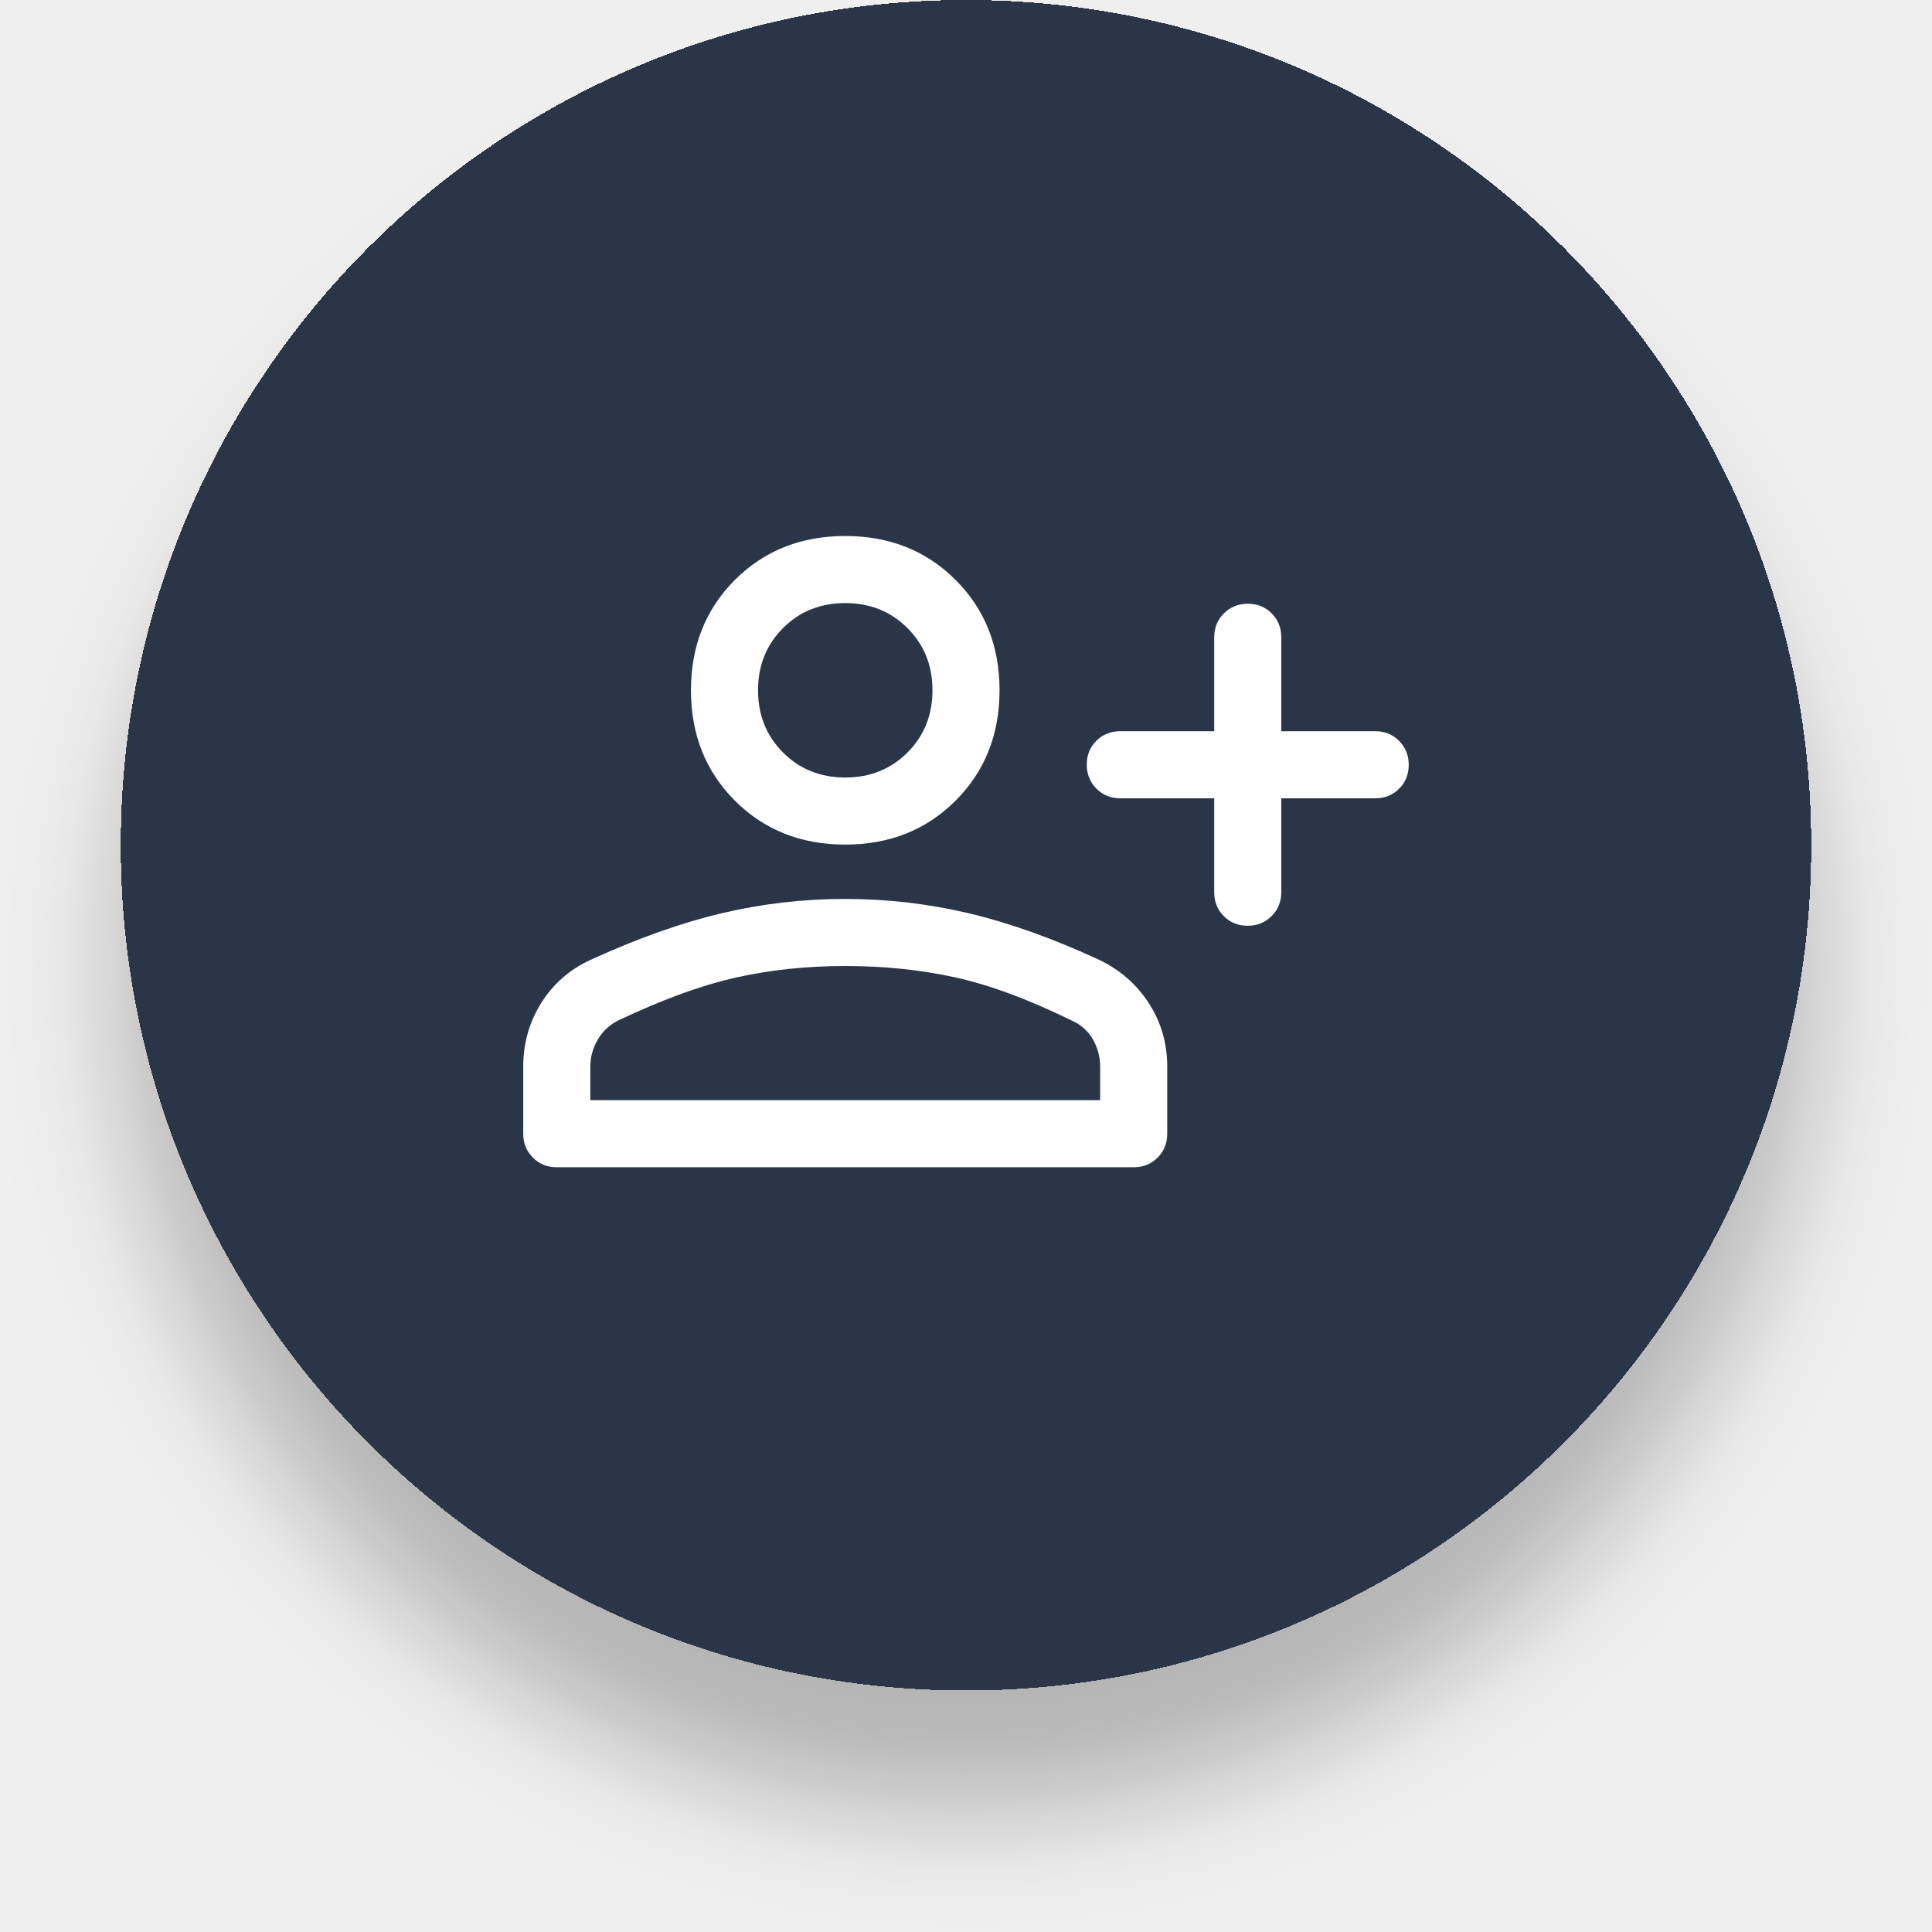
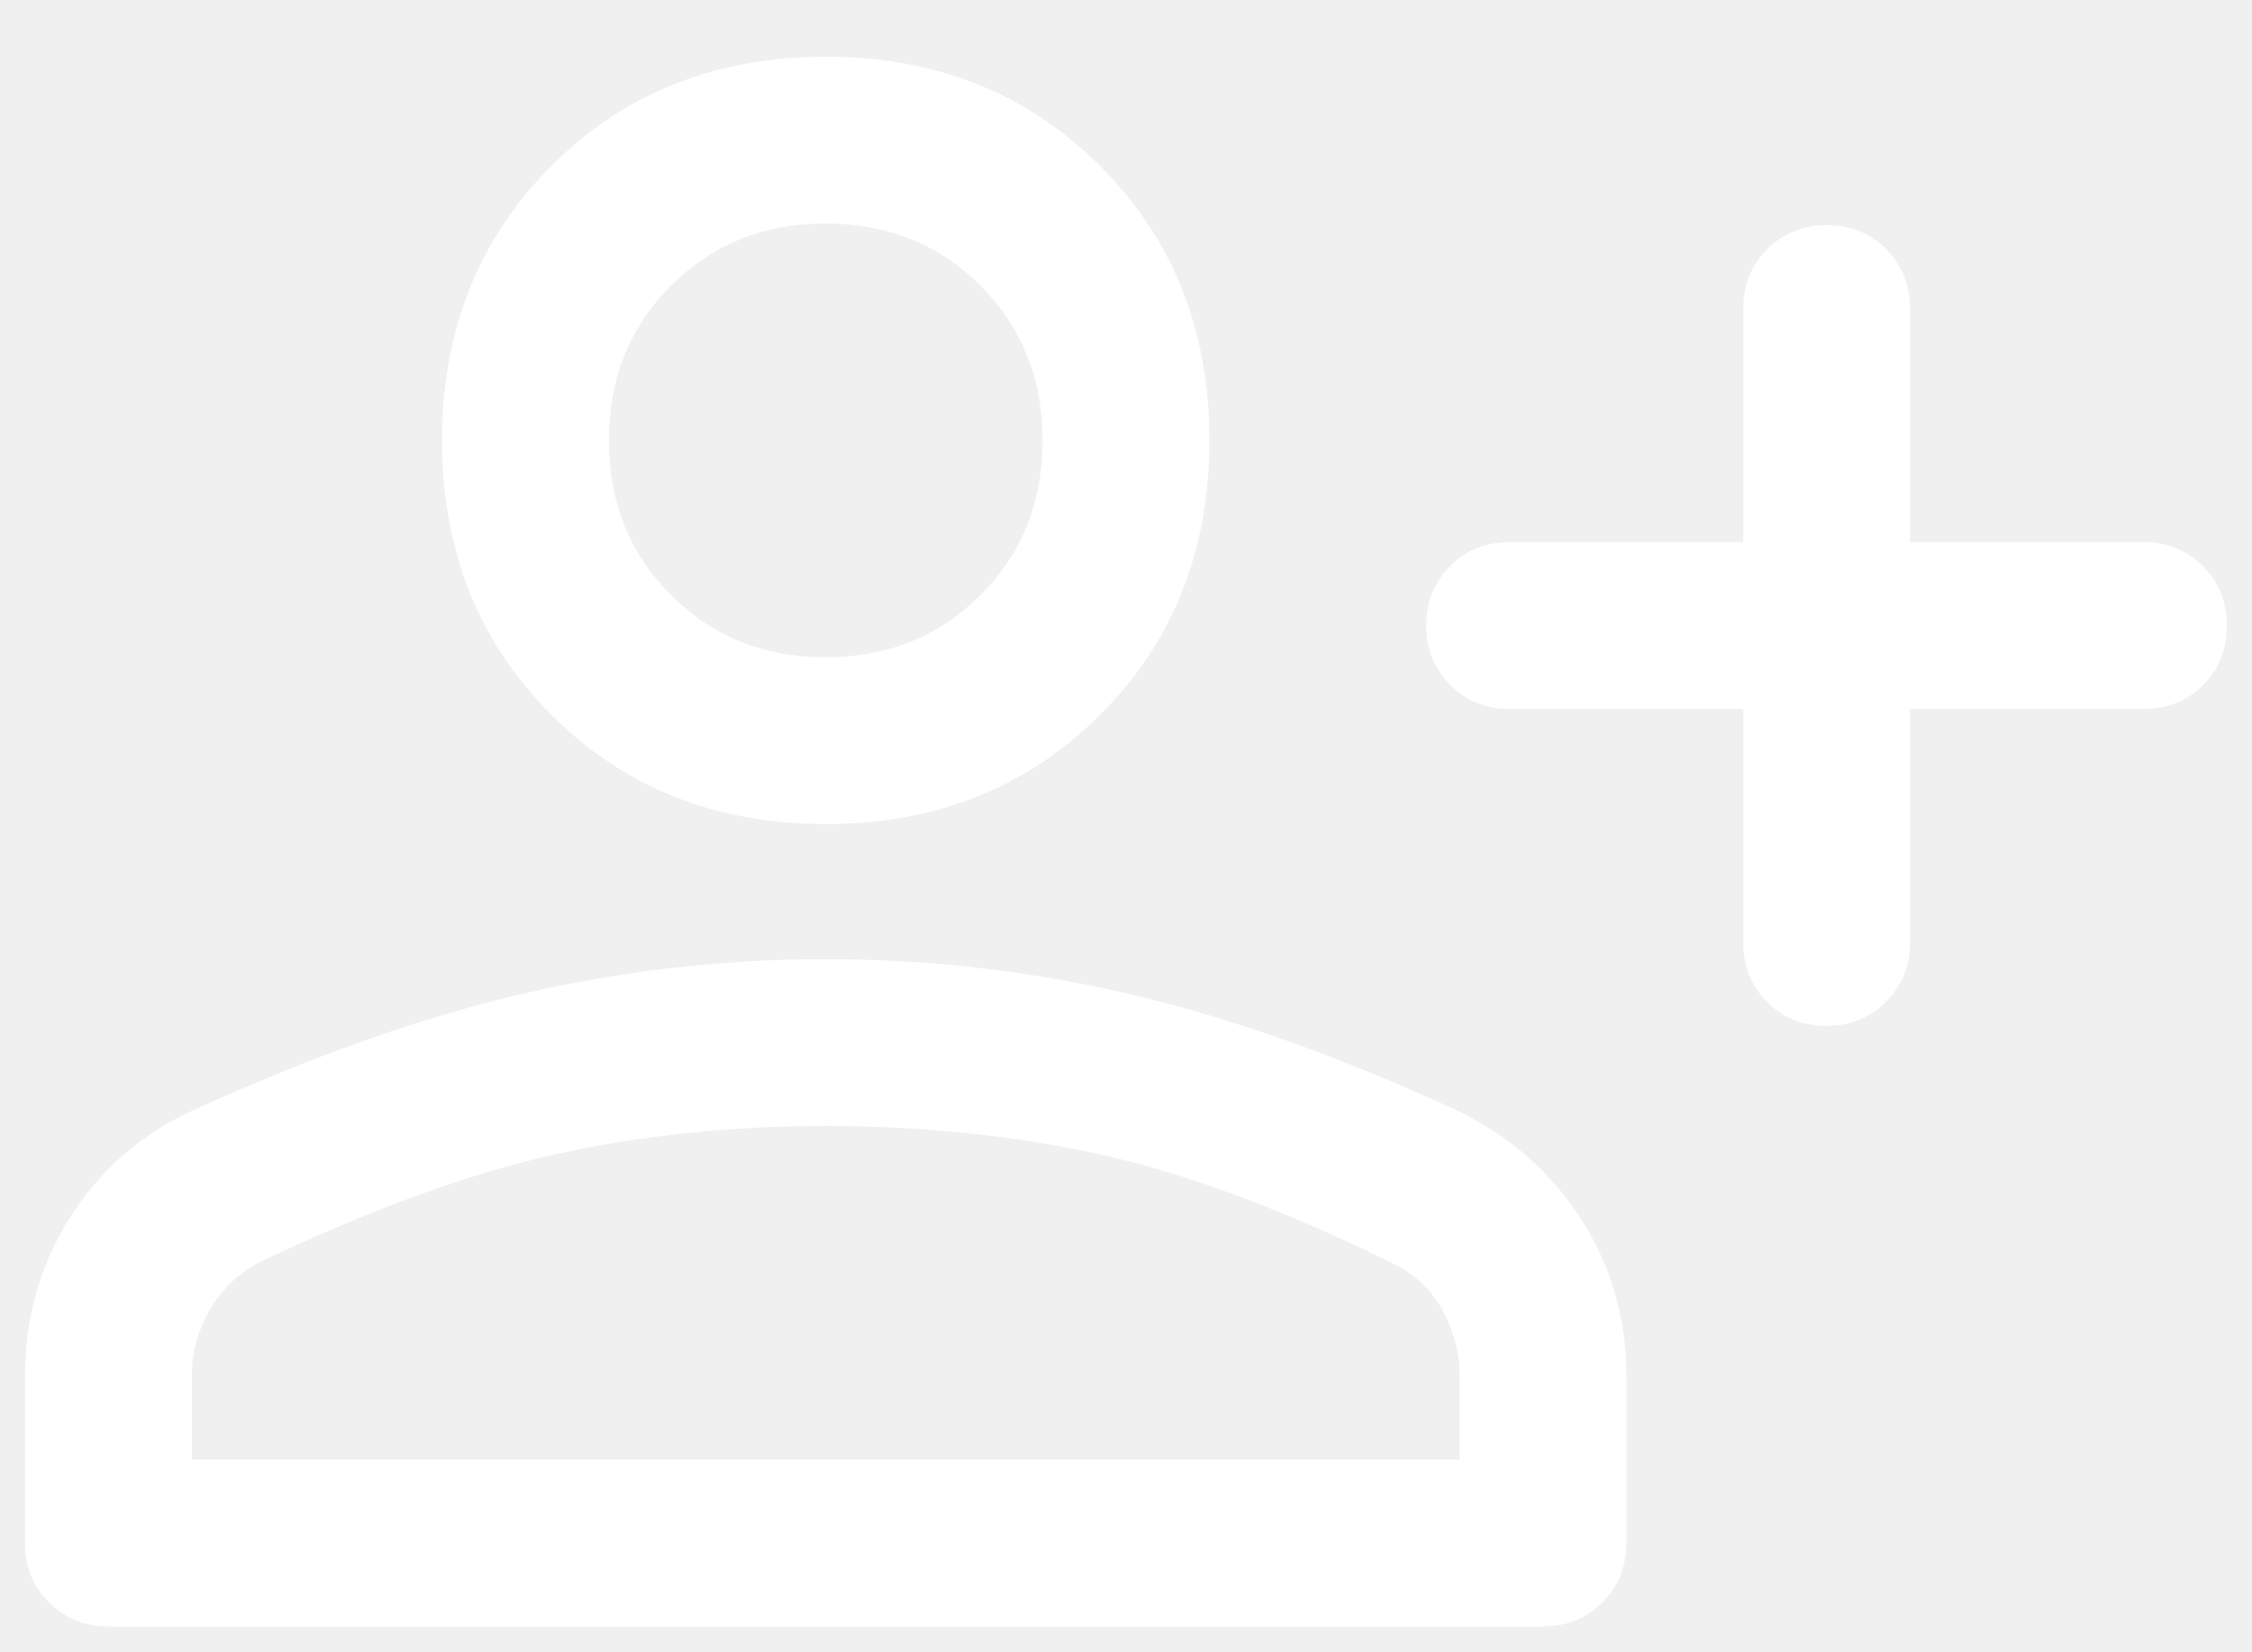
- <svg xmlns="http://www.w3.org/2000/svg" width="64" height="64" viewBox="0 0 64 64" fill="none">
-   <g filter="url(#filter0_d_71395_17379)">
-     <rect x="4" width="56" height="56" rx="28" fill="#2A3647" shape-rendering="crispEdges" />
-     <rect x="4.5" y="0.5" width="55" height="55" rx="27.5" stroke="#2A3647" shape-rendering="crispEdges" />
-     <mask id="mask0_71395_17379" style="mask-type:alpha" maskUnits="userSpaceOnUse" x="16" y="12" width="32" height="32">
-       <rect x="16" y="12" width="32" height="32" fill="#D9D9D9" />
-     </mask>
-     <g mask="url(#mask0_71395_17379)">
-       <path d="M41.329 30.667C41.013 30.667 40.75 30.56 40.539 30.347C40.328 30.134 40.222 29.87 40.222 29.556V26.445H37.111C36.796 26.445 36.532 26.338 36.319 26.124C36.106 25.91 36 25.645 36 25.329C36 25.014 36.106 24.75 36.319 24.539C36.532 24.328 36.796 24.222 37.111 24.222H40.222V21.111C40.222 20.796 40.329 20.532 40.542 20.32C40.756 20.107 41.021 20 41.337 20C41.653 20 41.916 20.107 42.127 20.32C42.339 20.532 42.444 20.796 42.444 21.111V24.222H45.555C45.87 24.222 46.134 24.329 46.347 24.543C46.56 24.757 46.666 25.021 46.666 25.337C46.666 25.653 46.56 25.917 46.347 26.128C46.134 26.339 45.87 26.445 45.555 26.445H42.444V29.556C42.444 29.87 42.337 30.134 42.123 30.347C41.91 30.56 41.645 30.667 41.329 30.667ZM28 27.978C26.533 27.978 25.314 27.493 24.344 26.522C23.374 25.552 22.889 24.333 22.889 22.867C22.889 21.4 23.374 20.181 24.344 19.211C25.314 18.241 26.533 17.756 28 17.756C29.466 17.756 30.685 18.241 31.655 19.211C32.626 20.181 33.111 21.4 33.111 22.867C33.111 24.333 32.626 25.552 31.655 26.522C30.685 27.493 29.466 27.978 28 27.978ZM18.444 38.667C18.129 38.667 17.865 38.56 17.652 38.347C17.439 38.134 17.333 37.87 17.333 37.556V35.333C17.333 34.563 17.531 33.861 17.927 33.228C18.324 32.594 18.866 32.119 19.555 31.8C21.126 31.081 22.58 30.565 23.918 30.25C25.257 29.935 26.616 29.778 27.996 29.778C29.376 29.778 30.737 29.935 32.077 30.25C33.418 30.565 34.866 31.081 36.422 31.8C37.111 32.133 37.657 32.613 38.061 33.239C38.465 33.865 38.666 34.563 38.666 35.333V37.556C38.666 37.87 38.56 38.134 38.347 38.347C38.134 38.56 37.87 38.667 37.555 38.667H18.444ZM19.555 36.444H36.444V35.333C36.444 35.015 36.364 34.715 36.205 34.433C36.046 34.152 35.807 33.941 35.489 33.8C34.051 33.096 32.763 32.62 31.622 32.372C30.481 32.124 29.274 32 28 32C26.726 32 25.518 32.128 24.377 32.383C23.237 32.639 21.94 33.111 20.489 33.8C20.2 33.941 19.972 34.152 19.805 34.433C19.639 34.715 19.555 35.015 19.555 35.333V36.444ZM28 25.756C28.822 25.756 29.509 25.48 30.061 24.928C30.613 24.376 30.889 23.689 30.889 22.867C30.889 22.044 30.613 21.358 30.061 20.806C29.509 20.254 28.822 19.978 28 19.978C27.177 19.978 26.49 20.254 25.939 20.806C25.387 21.358 25.111 22.044 25.111 22.867C25.111 23.689 25.387 24.376 25.939 24.928C26.49 25.48 27.177 25.756 28 25.756Z" fill="white" />
-     </g>
-   </g>
-   <defs>
-     <filter id="filter0_d_71395_17379" x="0" y="0" width="64" height="64" filterUnits="userSpaceOnUse" color-interpolation-filters="sRGB">
-       <feFlood flood-opacity="0" result="BackgroundImageFix" />
-       <feColorMatrix in="SourceAlpha" type="matrix" values="0 0 0 0 0 0 0 0 0 0 0 0 0 0 0 0 0 0 127 0" result="hardAlpha" />
-       <feOffset dy="4" />
-       <feGaussianBlur stdDeviation="2" />
-       <feComposite in2="hardAlpha" operator="out" />
-       <feColorMatrix type="matrix" values="0 0 0 0 0 0 0 0 0 0 0 0 0 0 0 0 0 0 0.25 0" />
-       <feBlend mode="normal" in2="BackgroundImageFix" result="effect1_dropShadow_71395_17379" />
-       <feBlend mode="normal" in="SourceGraphic" in2="effect1_dropShadow_71395_17379" result="shape" />
-     </filter>
-   </defs>
+ <svg xmlns="http://www.w3.org/2000/svg" width="30" height="22" viewBox="0 0 30 22" fill="none">
+   <path id="person_add" d="M24.329 13.667C24.013 13.667 23.75 13.56 23.539 13.347C23.328 13.134 23.222 12.87 23.222 12.556V9.444H20.111C19.796 9.444 19.532 9.338 19.319 9.124C19.106 8.91 19 8.645 19 8.329C19 8.014 19.106 7.75 19.319 7.539C19.532 7.328 19.796 7.222 20.111 7.222H23.222V4.111C23.222 3.796 23.329 3.532 23.543 3.319C23.756 3.107 24.021 3 24.337 3C24.653 3 24.916 3.107 25.127 3.319C25.339 3.532 25.444 3.796 25.444 4.111V7.222H28.555C28.87 7.222 29.134 7.329 29.347 7.543C29.56 7.757 29.666 8.021 29.666 8.337C29.666 8.653 29.56 8.917 29.347 9.128C29.134 9.339 28.87 9.444 28.555 9.444H25.444V12.556C25.444 12.87 25.337 13.134 25.123 13.347C24.91 13.56 24.645 13.667 24.329 13.667ZM11 10.978C9.533 10.978 8.314 10.493 7.344 9.522C6.374 8.552 5.889 7.333 5.889 5.867C5.889 4.4 6.374 3.182 7.344 2.211C8.314 1.241 9.533 0.756 11 0.756C12.466 0.756 13.685 1.241 14.655 2.211C15.626 3.182 16.111 4.4 16.111 5.867C16.111 7.333 15.626 8.552 14.655 9.522C13.685 10.493 12.466 10.978 11 10.978ZM1.444 21.667C1.129 21.667 0.865 21.56 0.652 21.347C0.439 21.134 0.333 20.87 0.333 20.556V18.333C0.333 17.563 0.531 16.861 0.927 16.228C1.324 15.595 1.866 15.119 2.555 14.8C4.126 14.082 5.58 13.565 6.918 13.25C8.257 12.935 9.616 12.778 10.996 12.778C12.376 12.778 13.737 12.935 15.077 13.25C16.418 13.565 17.866 14.082 19.422 14.8C20.111 15.133 20.657 15.613 21.061 16.239C21.465 16.865 21.666 17.563 21.666 18.333V20.556C21.666 20.87 21.56 21.134 21.347 21.347C21.134 21.56 20.87 21.667 20.555 21.667H1.444ZM2.555 19.445H19.444V18.333C19.444 18.015 19.364 17.715 19.205 17.433C19.046 17.152 18.807 16.941 18.489 16.8C17.052 16.096 15.763 15.62 14.622 15.372C13.481 15.124 12.274 15 11 15C9.726 15 8.518 15.128 7.377 15.383C6.237 15.639 4.94 16.111 3.489 16.8C3.2 16.941 2.972 17.152 2.805 17.433C2.639 17.715 2.555 18.015 2.555 18.333V19.445ZM11 8.756C11.822 8.756 12.509 8.48 13.061 7.928C13.613 7.376 13.889 6.689 13.889 5.867C13.889 5.044 13.613 4.357 13.061 3.806C12.509 3.254 11.822 2.978 11 2.978C10.178 2.978 9.49 3.254 8.939 3.806C8.387 4.357 8.111 5.044 8.111 5.867C8.111 6.689 8.387 7.376 8.939 7.928C9.49 8.48 10.178 8.756 11 8.756Z" fill="white" />
</svg>
